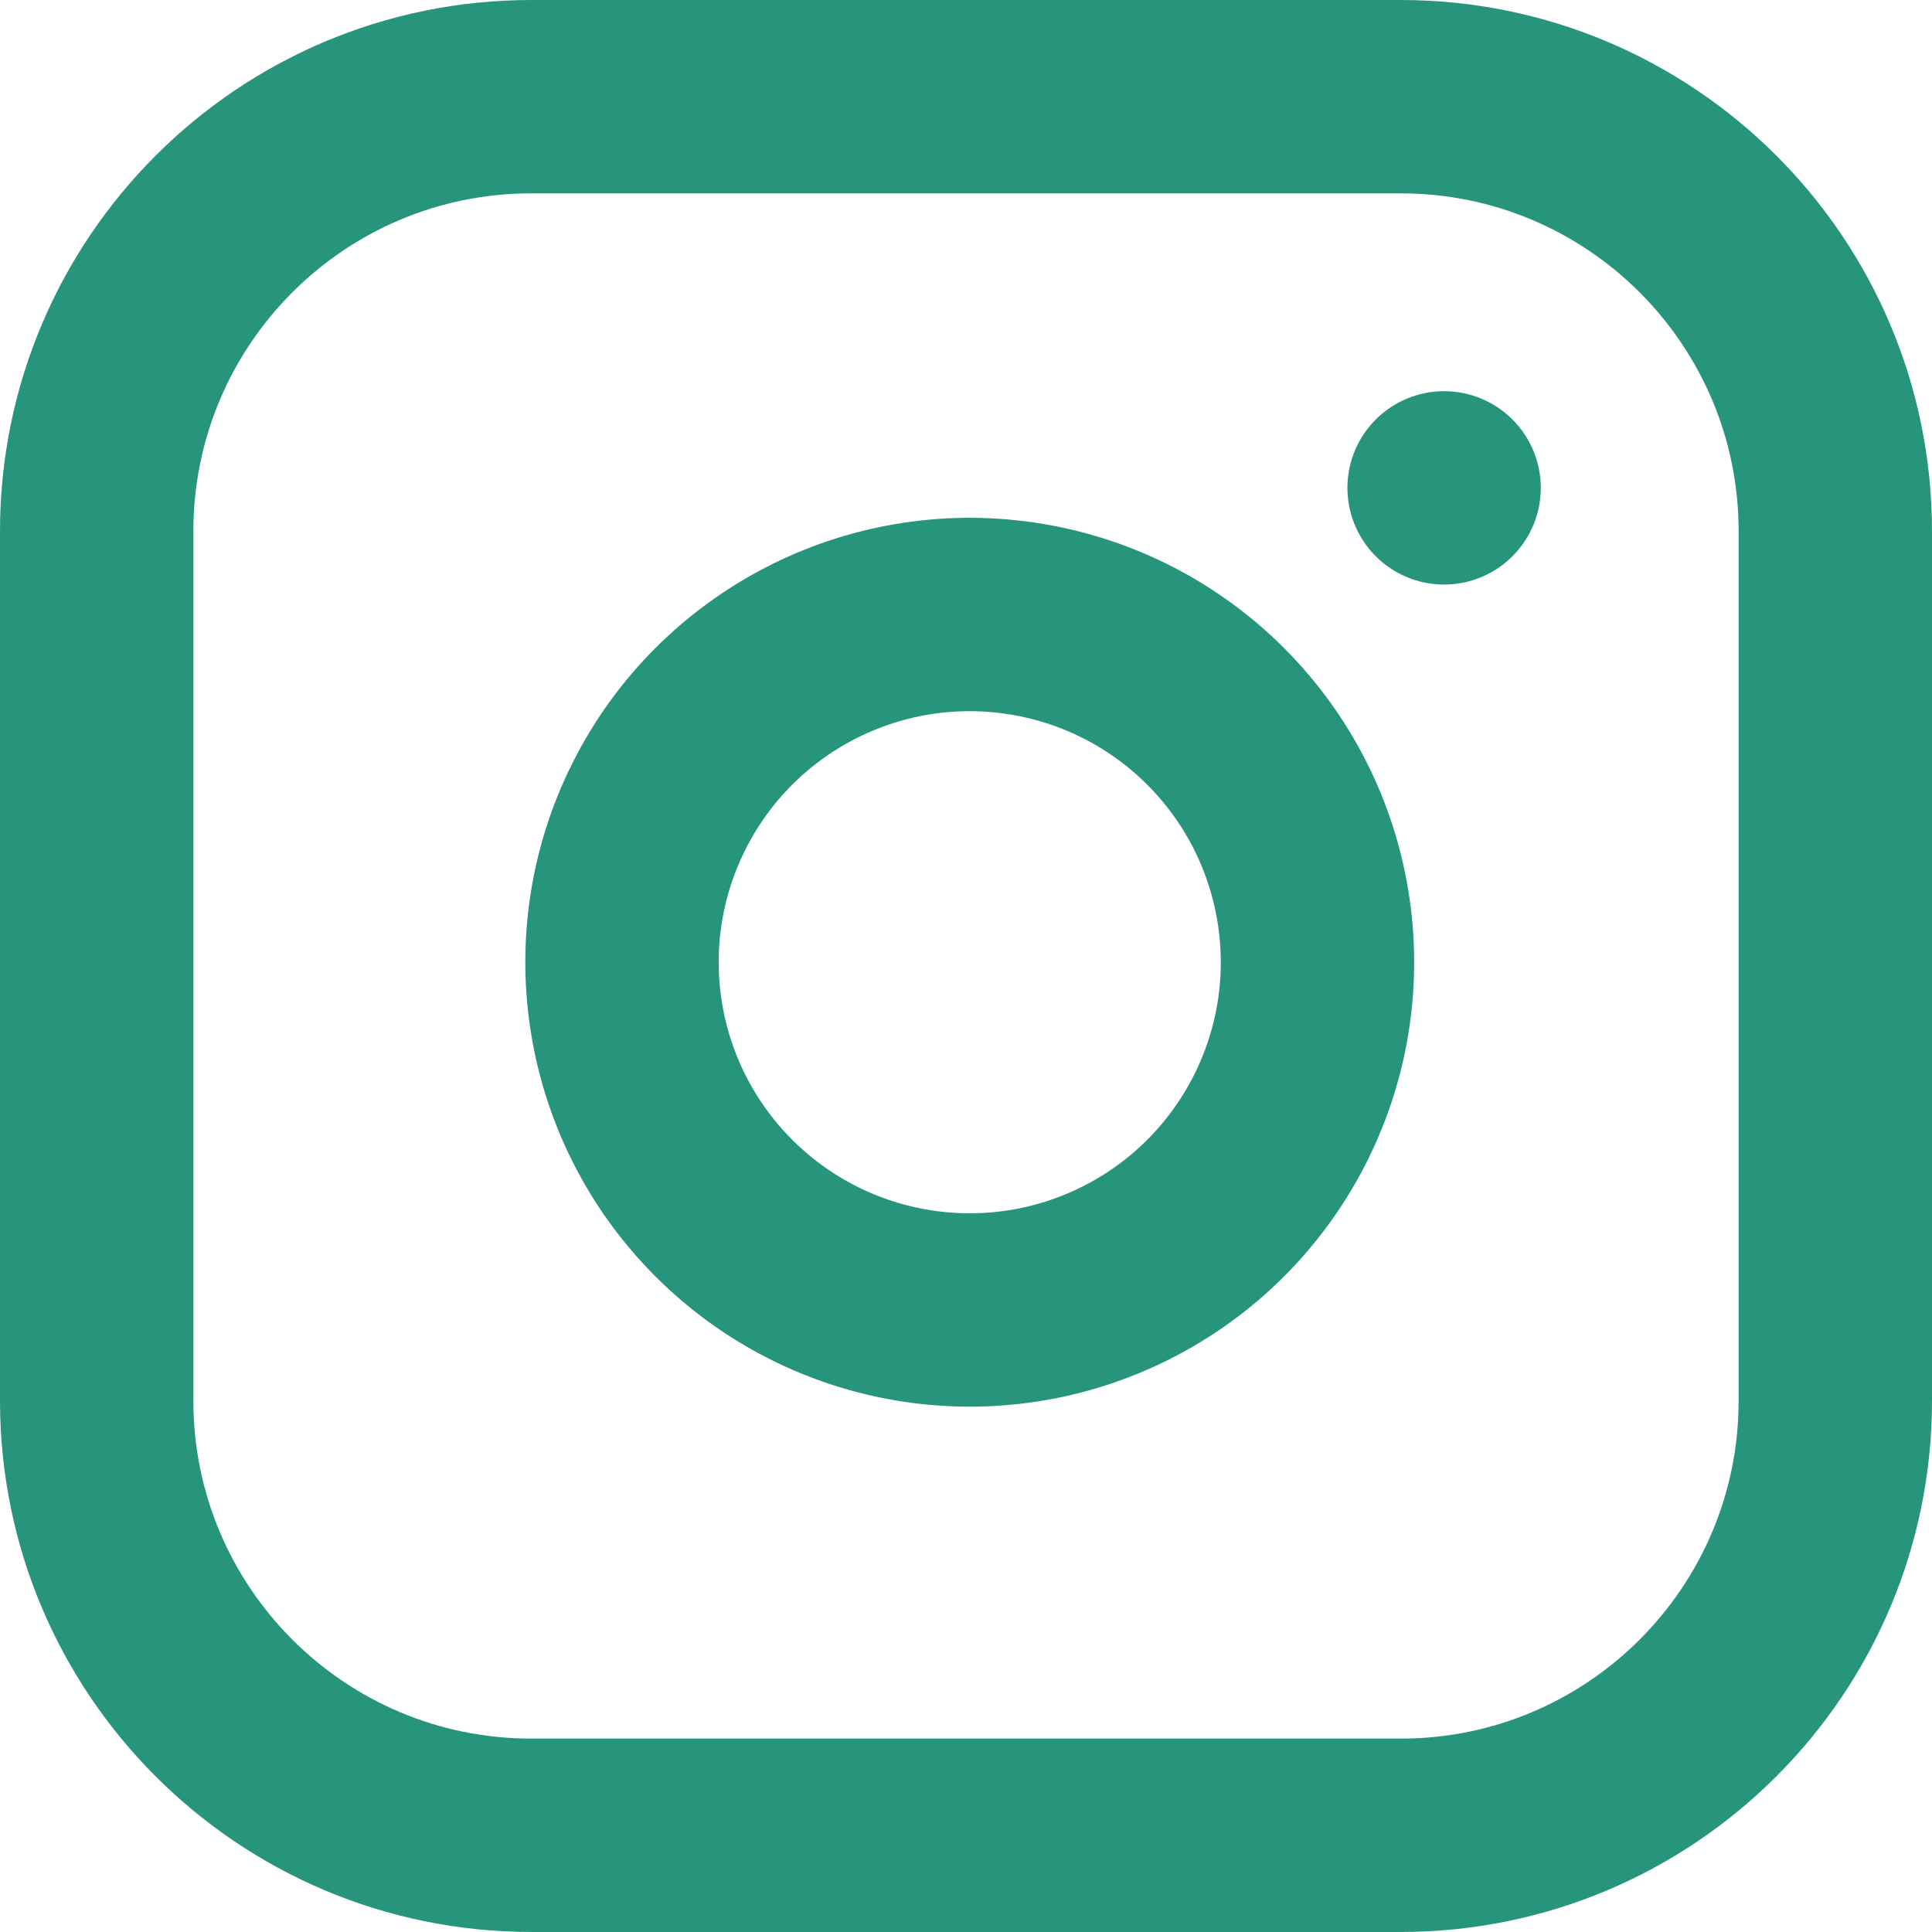
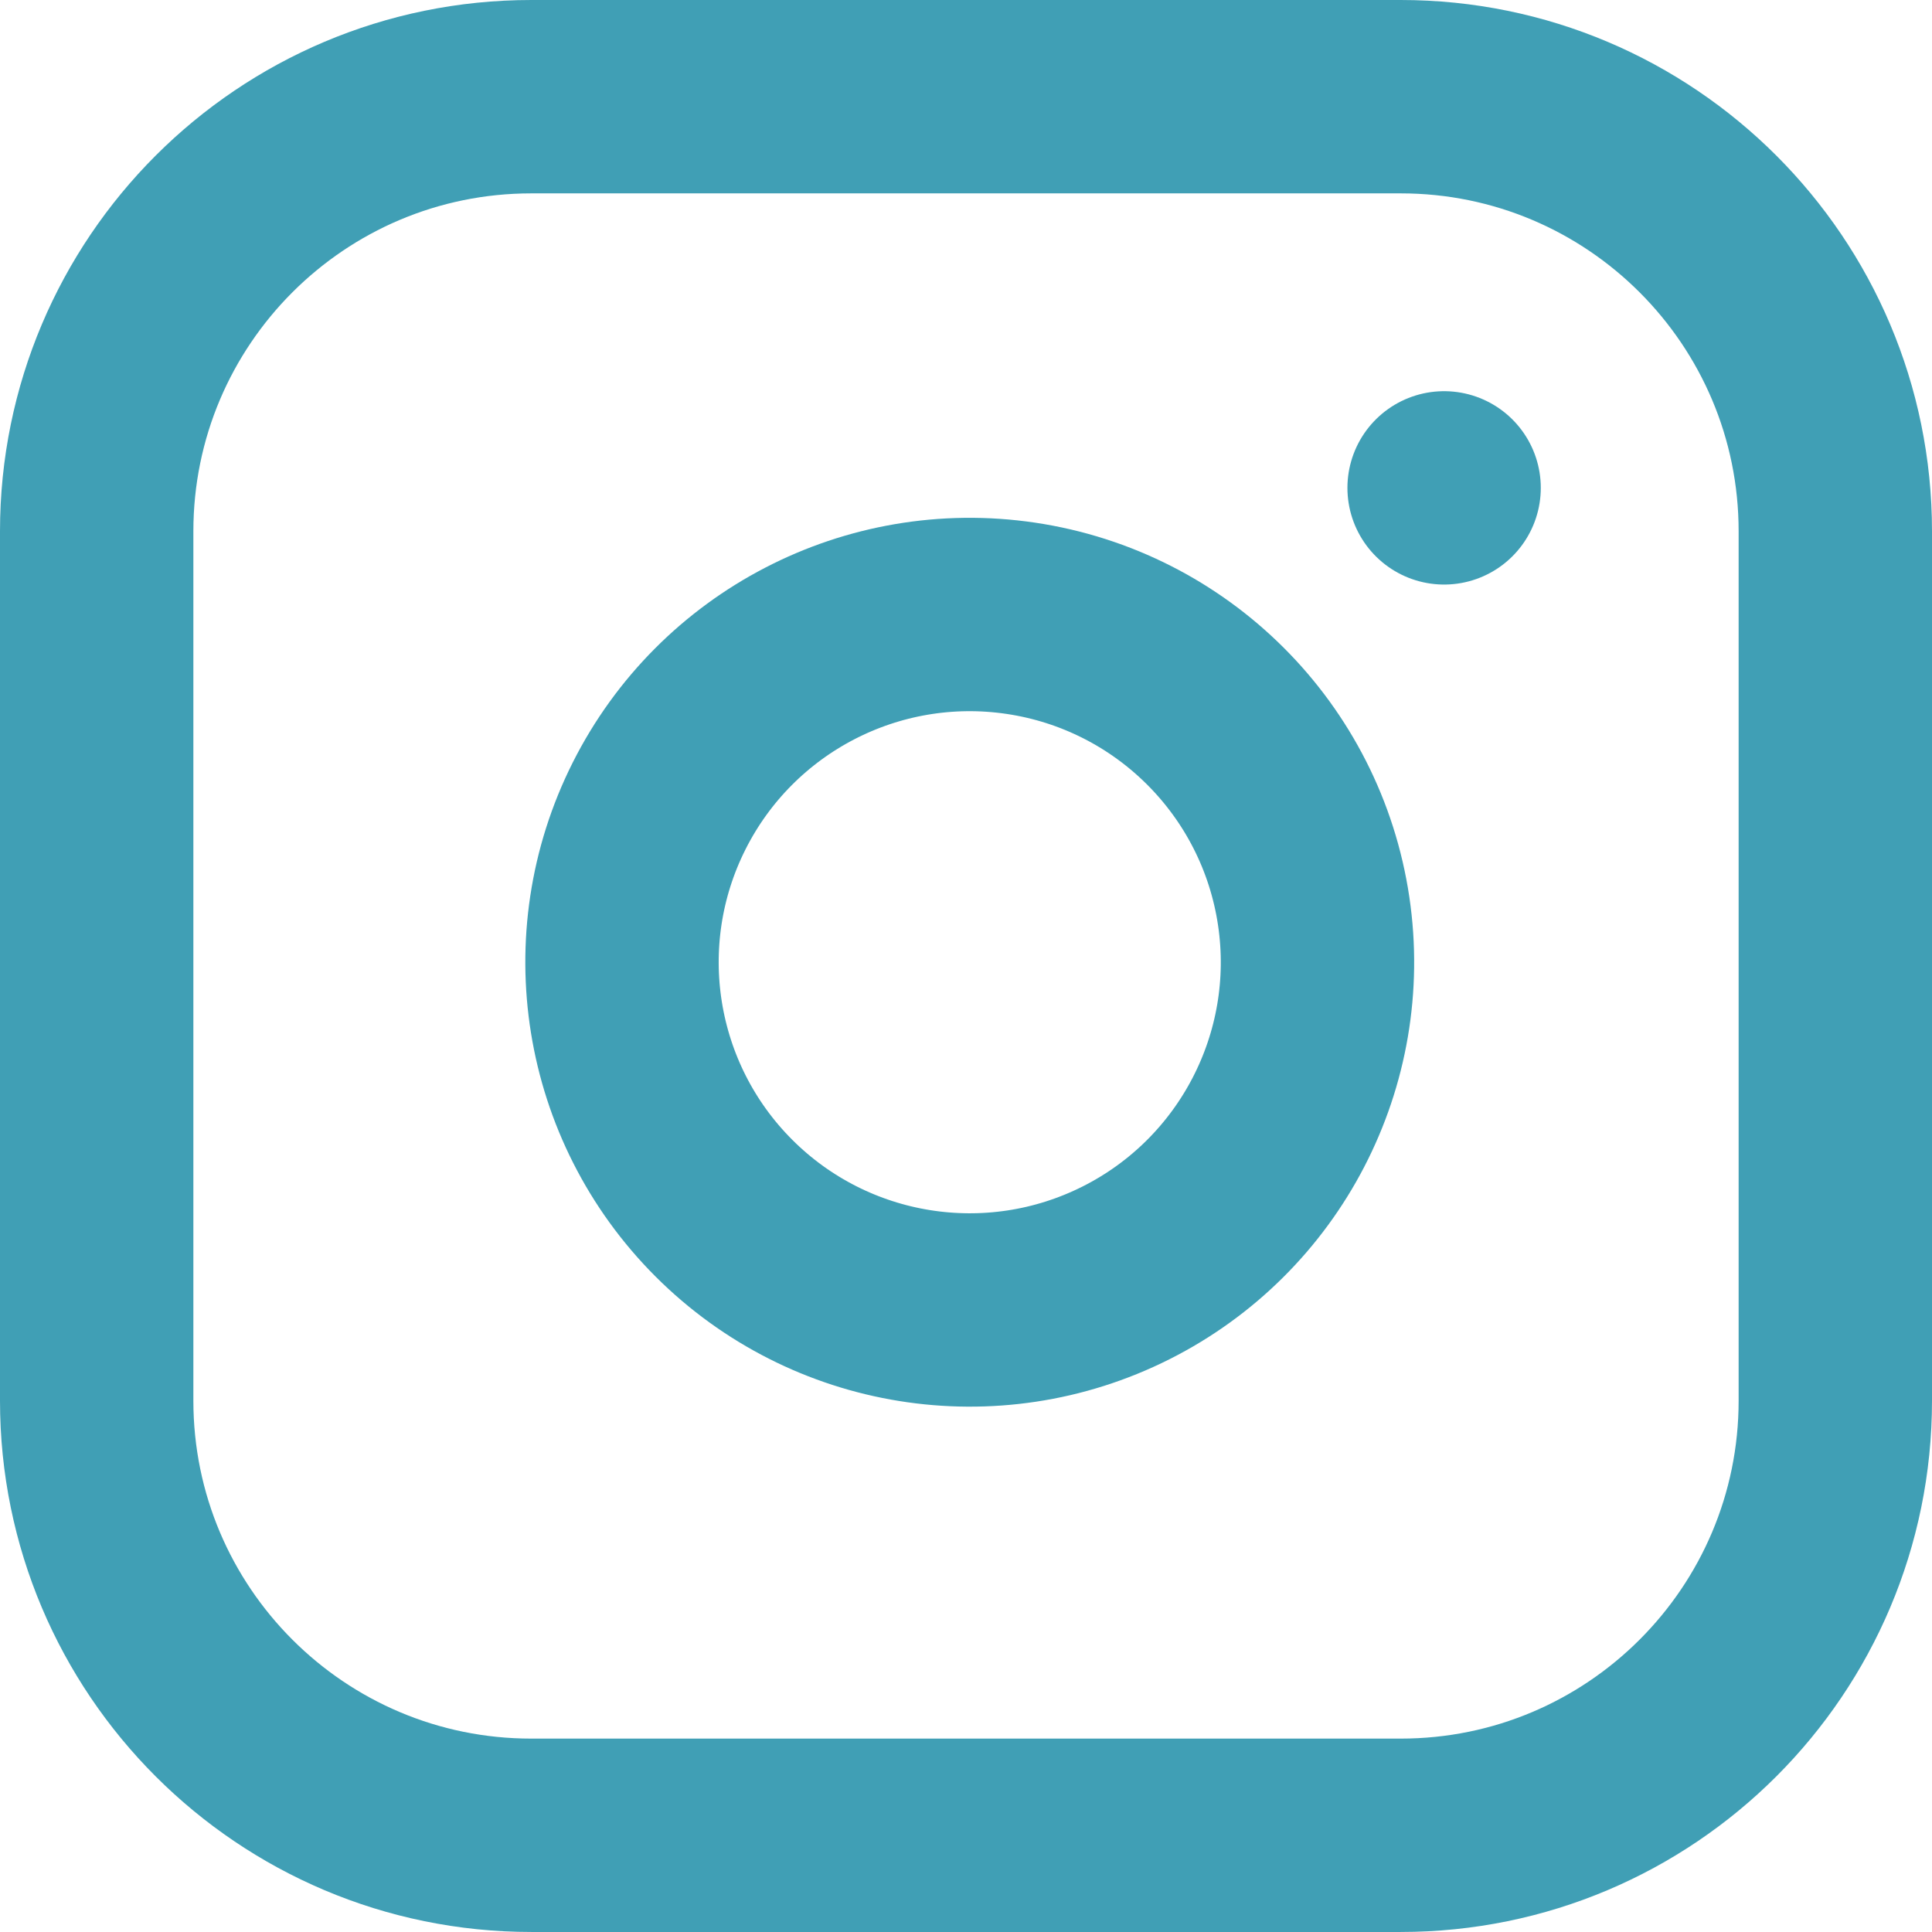
<svg xmlns="http://www.w3.org/2000/svg" width="79.93" height="79.93" viewBox="0 0 79.93 79.93">
  <g transform="translate(4 4)">
-     <path d="M20.982,3H56.947A17.982,17.982,0,0,1,74.93,20.982V56.947A17.982,17.982,0,0,1,56.947,74.929H20.982A17.982,17.982,0,0,1,3,56.947V20.982A17.982,17.982,0,0,1,20.982,3Z" transform="translate(-3 -3)" fill="none" stroke="#26957b" stroke-linecap="round" stroke-linejoin="round" stroke-width="8" />
-     <path d="M40.681,24.211a14.386,14.386,0,1,1-12.12-12.12,14.386,14.386,0,0,1,12.12,12.12Z" transform="translate(9.669 9.488)" fill="none" stroke="#26957b" stroke-linecap="round" stroke-linejoin="round" stroke-width="8" />
-     <path d="M26.25,9.75h0" transform="translate(29.495 6.434)" fill="none" stroke="#26957b" stroke-linecap="round" stroke-linejoin="round" stroke-width="8" />
+     <path d="M20.982,3H56.947A17.982,17.982,0,0,1,74.93,20.982V56.947A17.982,17.982,0,0,1,56.947,74.929H20.982A17.982,17.982,0,0,1,3,56.947V20.982A17.982,17.982,0,0,1,20.982,3Z" transform="translate(-3 -3)" fill="none" stroke="#409FB5" stroke-linecap="round" stroke-linejoin="round" stroke-width="8" />
+     <path d="M40.681,24.211a14.386,14.386,0,1,1-12.12-12.12,14.386,14.386,0,0,1,12.12,12.12Z" transform="translate(9.669 9.488)" fill="none" stroke="#409FB5" stroke-linecap="round" stroke-linejoin="round" stroke-width="8" />
+     <path d="M26.25,9.75h0" transform="translate(29.495 6.434)" fill="none" stroke="#409FB5" stroke-linecap="round" stroke-linejoin="round" stroke-width="8" />
  </g>
</svg>
